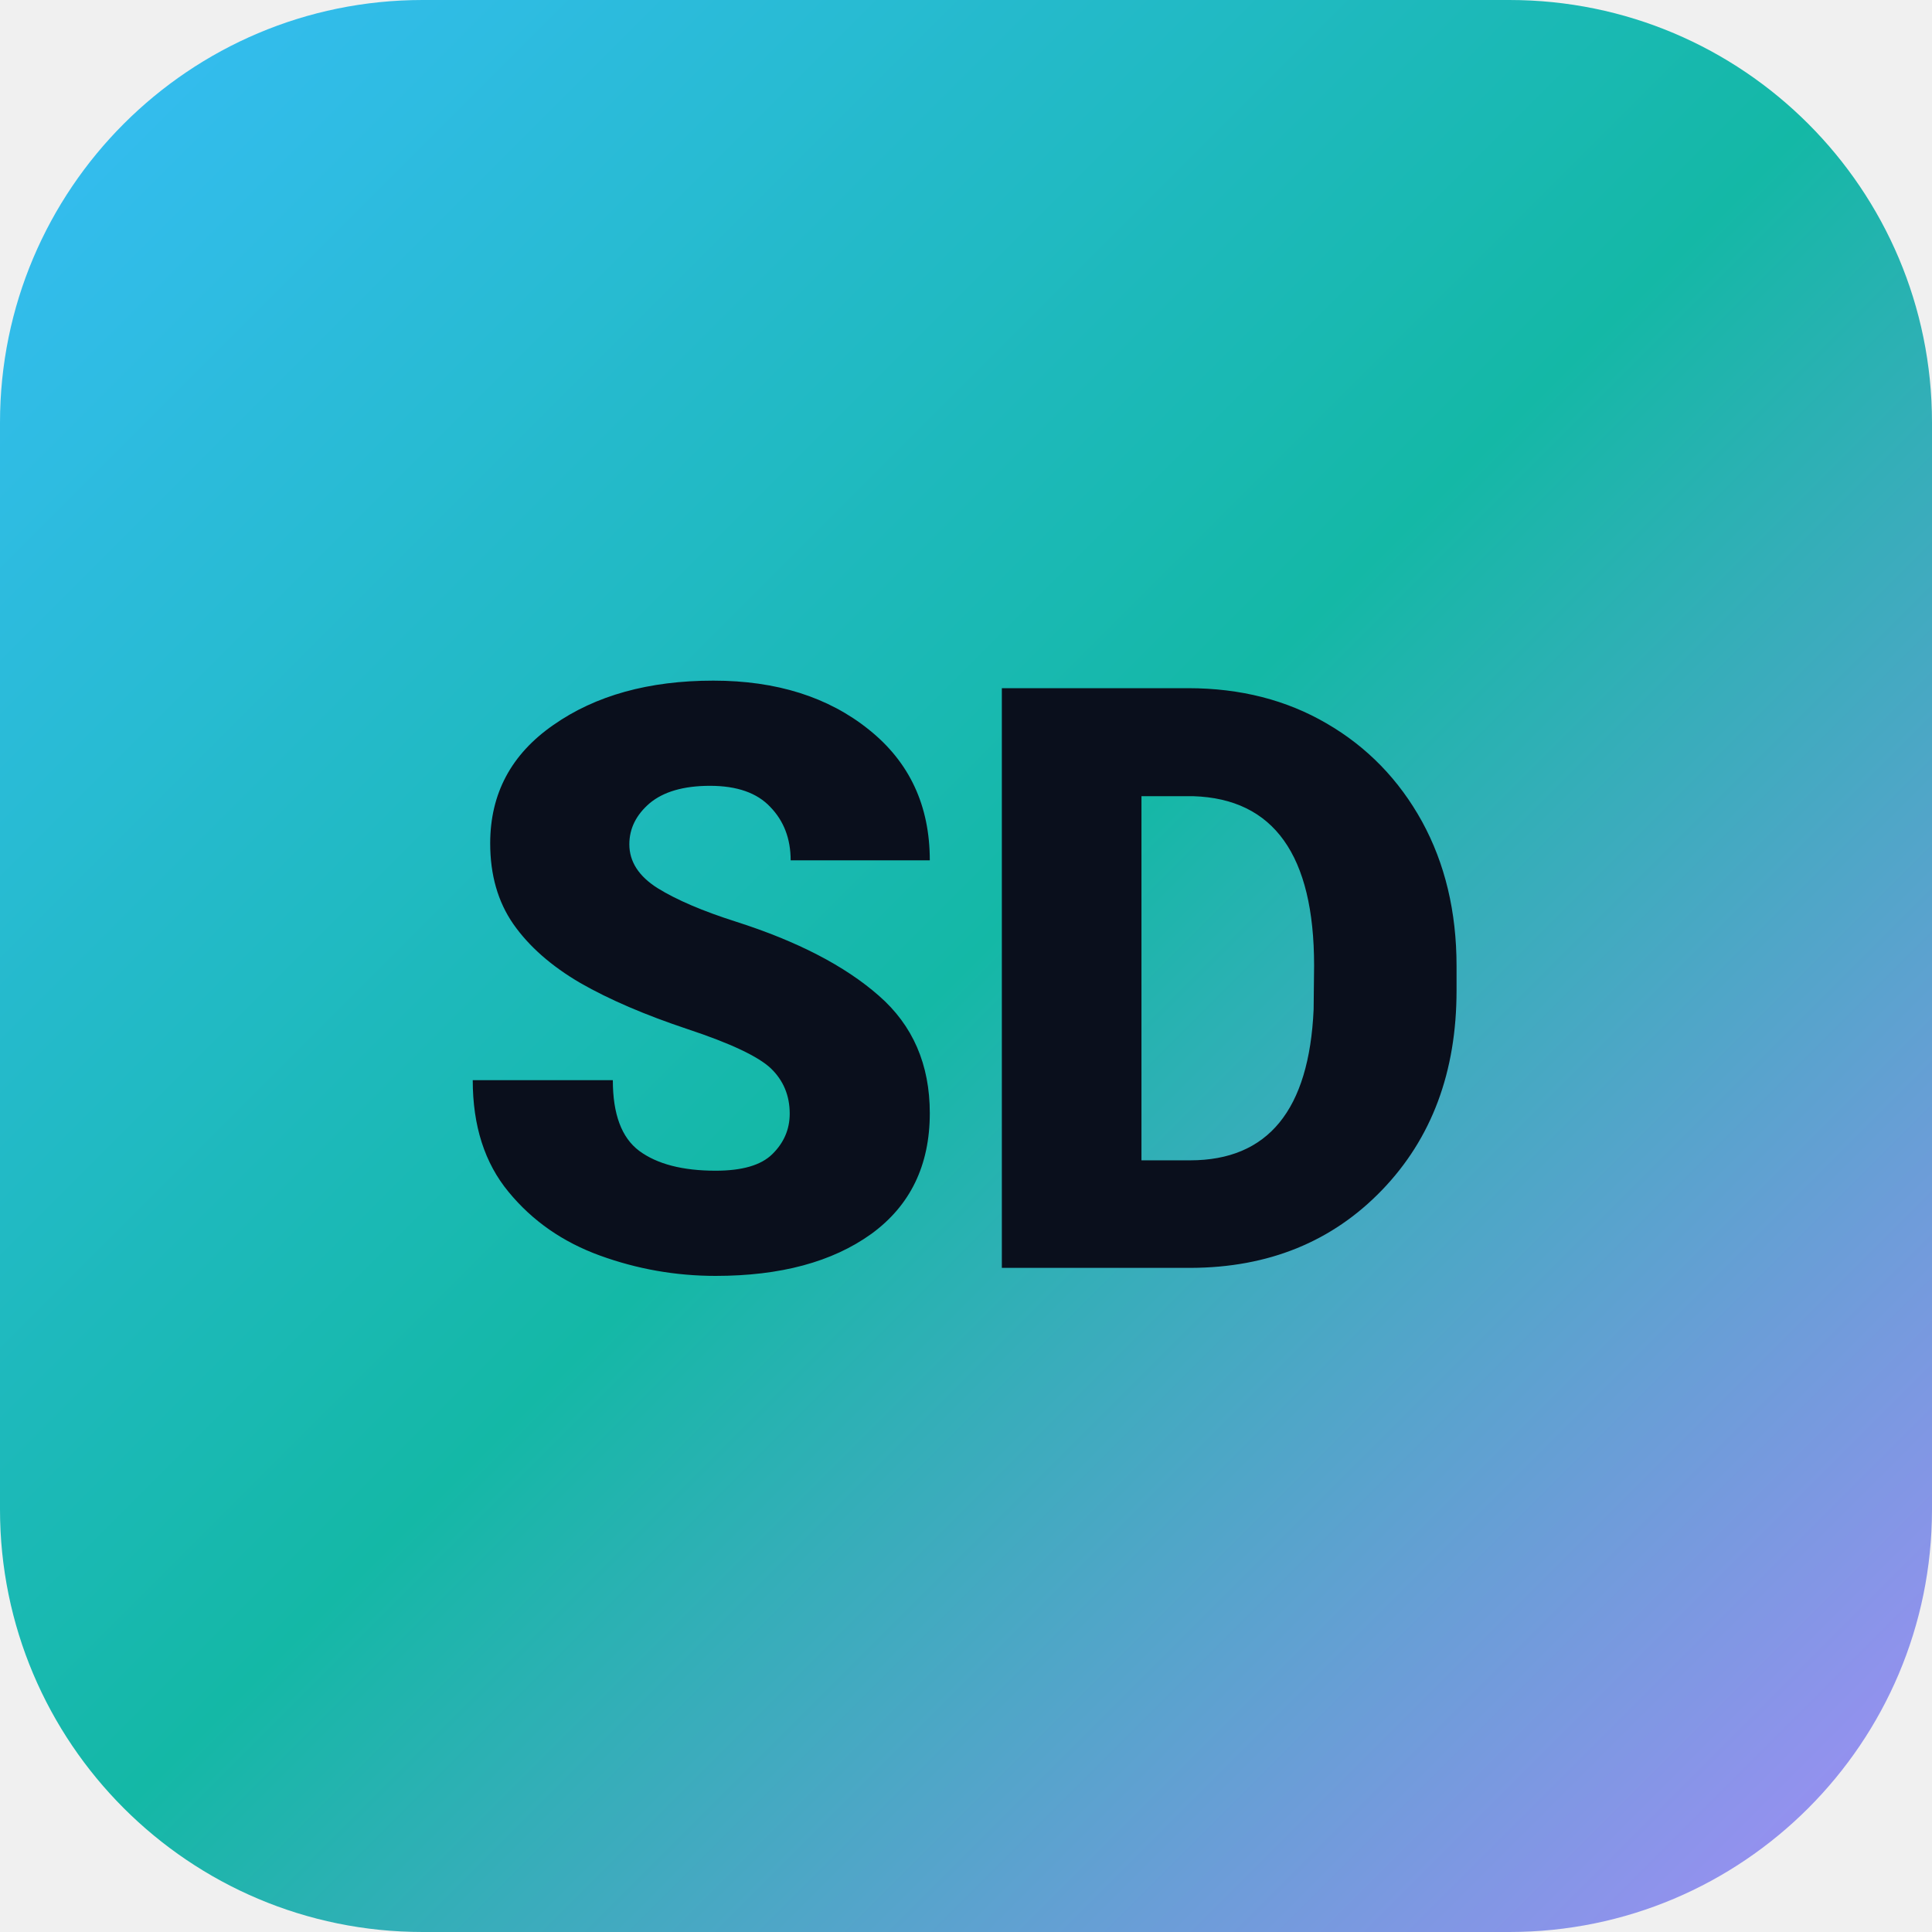
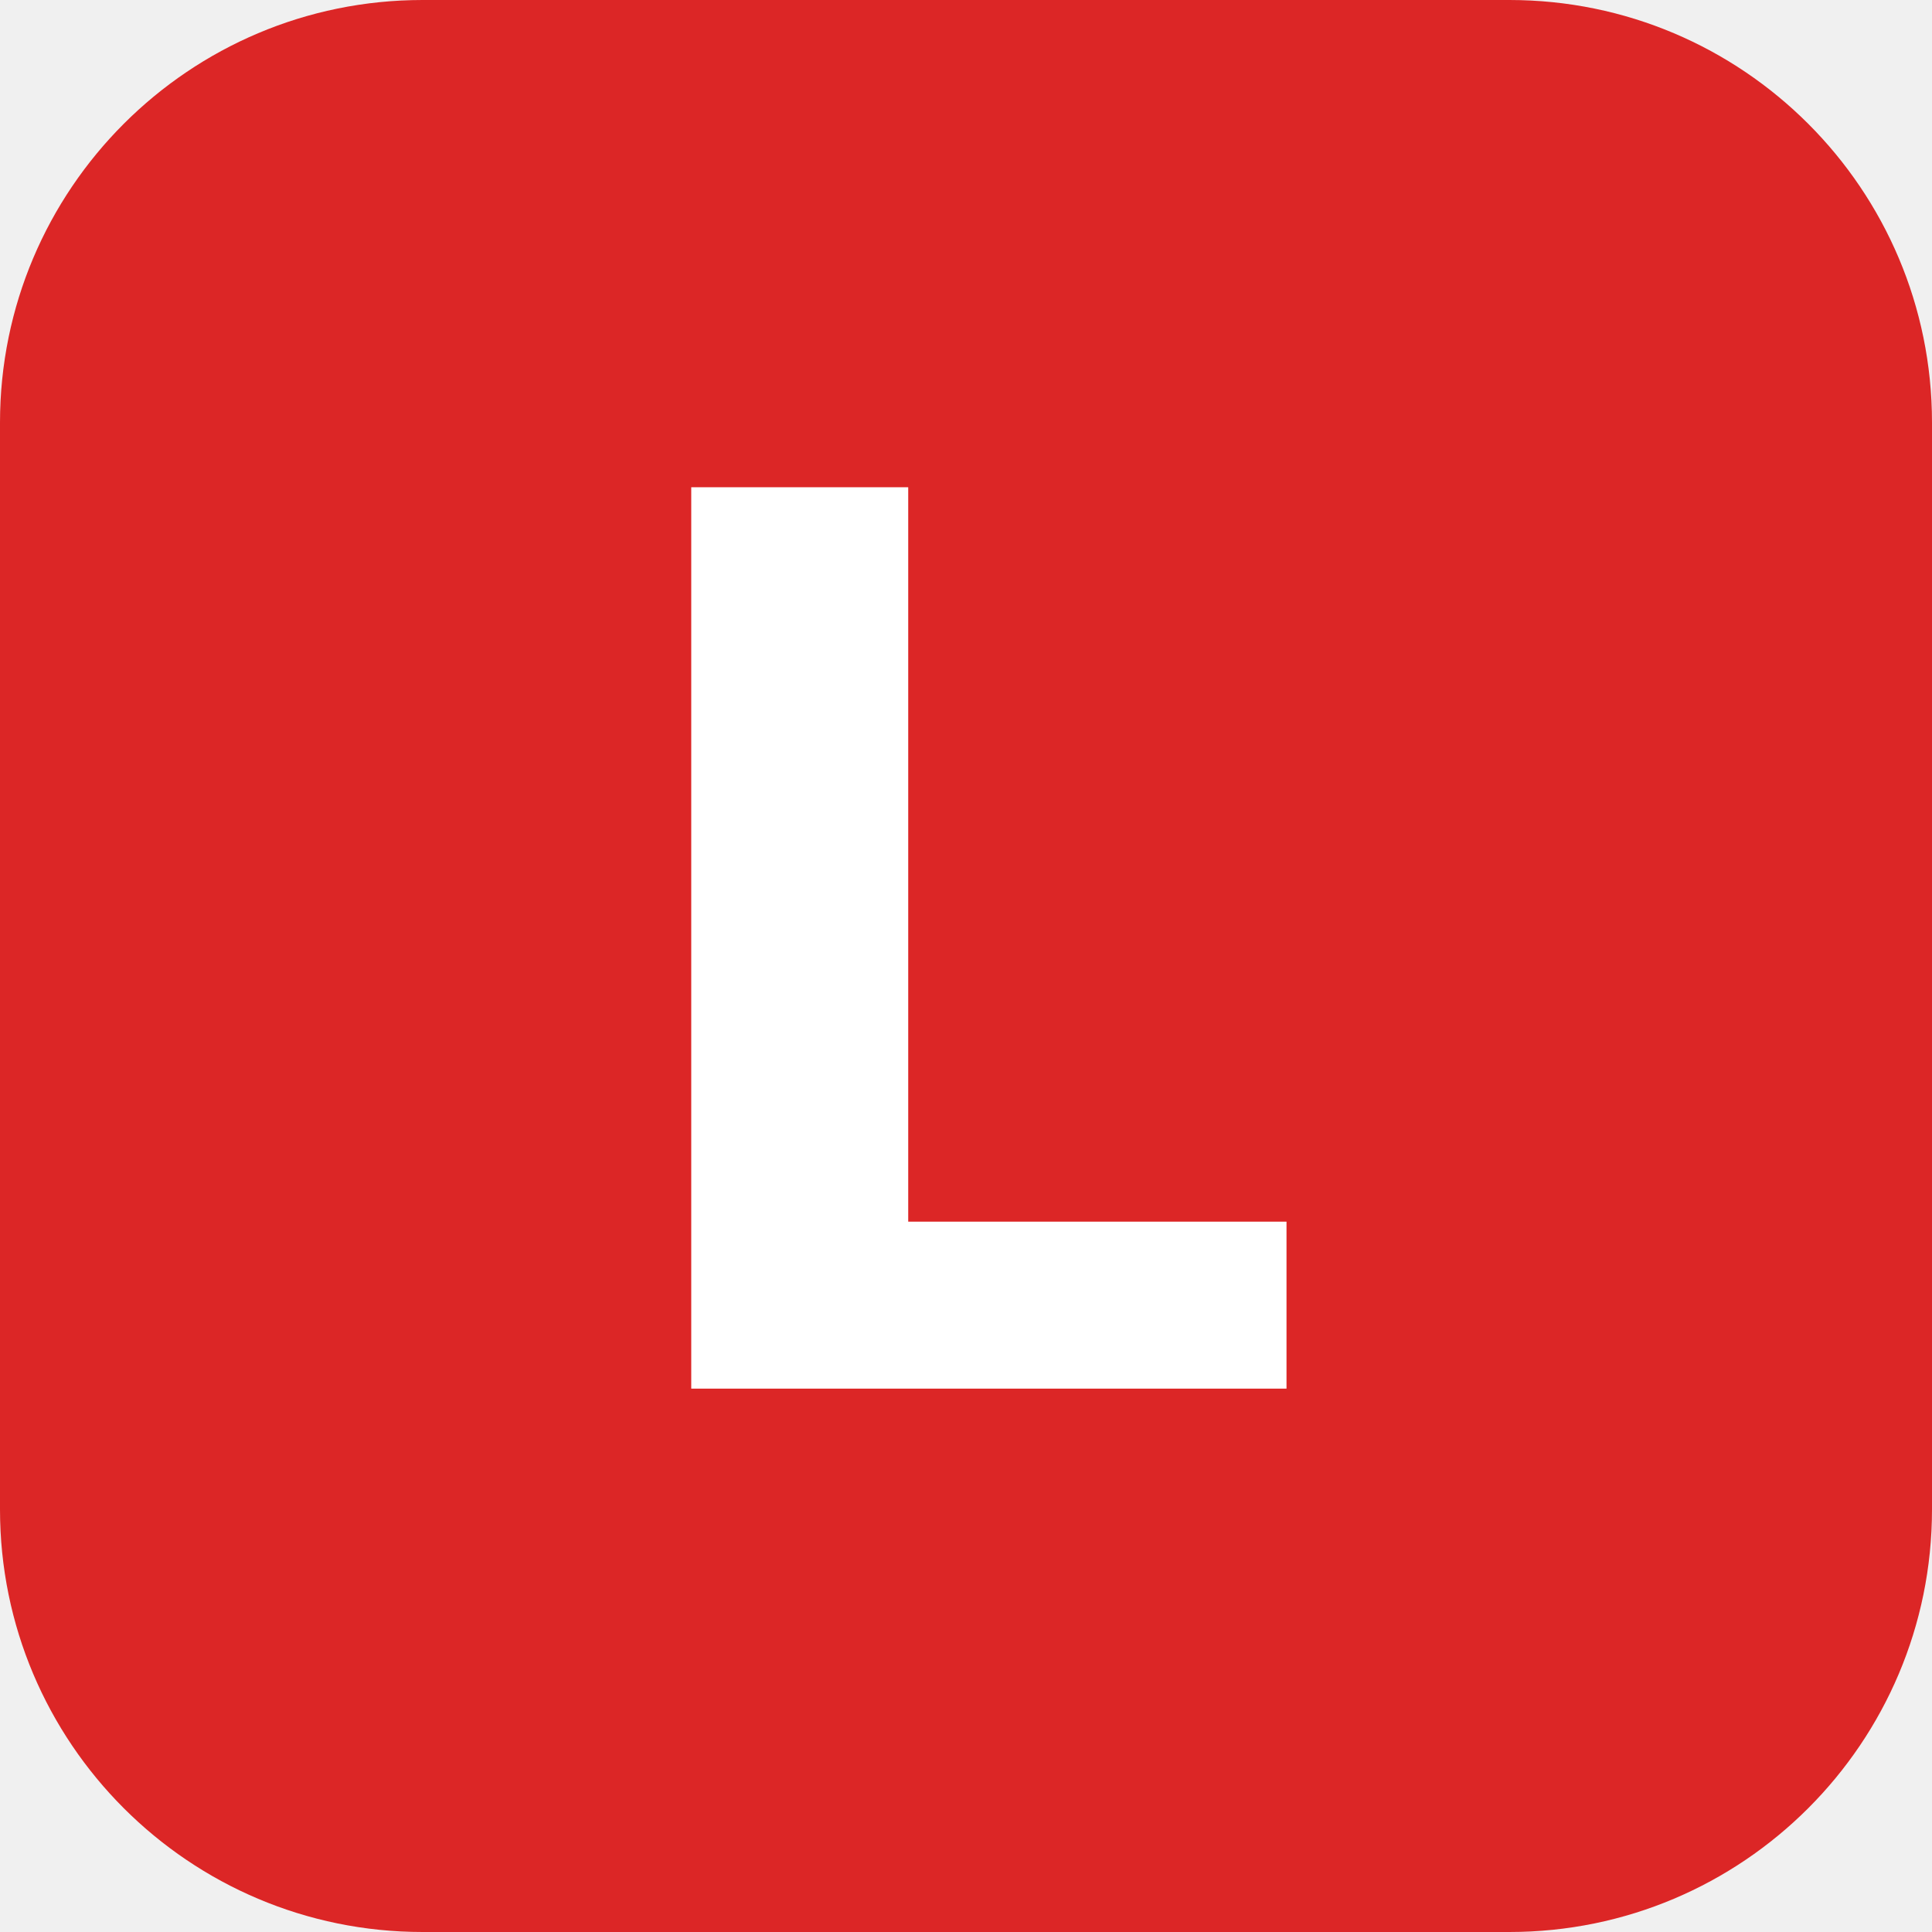
<svg xmlns="http://www.w3.org/2000/svg" viewBox="0 0 64 64">
-   <defs>
-     <linearGradient id="g" x1="0" y1="0" x2="1" y2="1">
-       <stop offset="0" stop-color="#38bdf8" />
-       <stop offset=".5" stop-color="#14b8a6" />
-       <stop offset="1" stop-color="#a78bfa" />
-     </linearGradient>
-   </defs>
-   <rect width="64" height="64" rx="14" fill="url(#g)" />
-   <text x="32" y="42" text-anchor="middle" font-family="Segoe UI, Roboto, Helvetica, Arial, sans-serif" font-size="27" font-weight="800" fill="#0a0f1c">SD</text>
+   <rect width="64" height="64" rx="14" fill="#dc2626" />
+   <text x="32" y="46" text-anchor="middle" font-family="Segoe UI, Roboto, Helvetica, Arial, sans-serif" font-size="42" font-weight="800" fill="#ffffff">L</text>
</svg>
